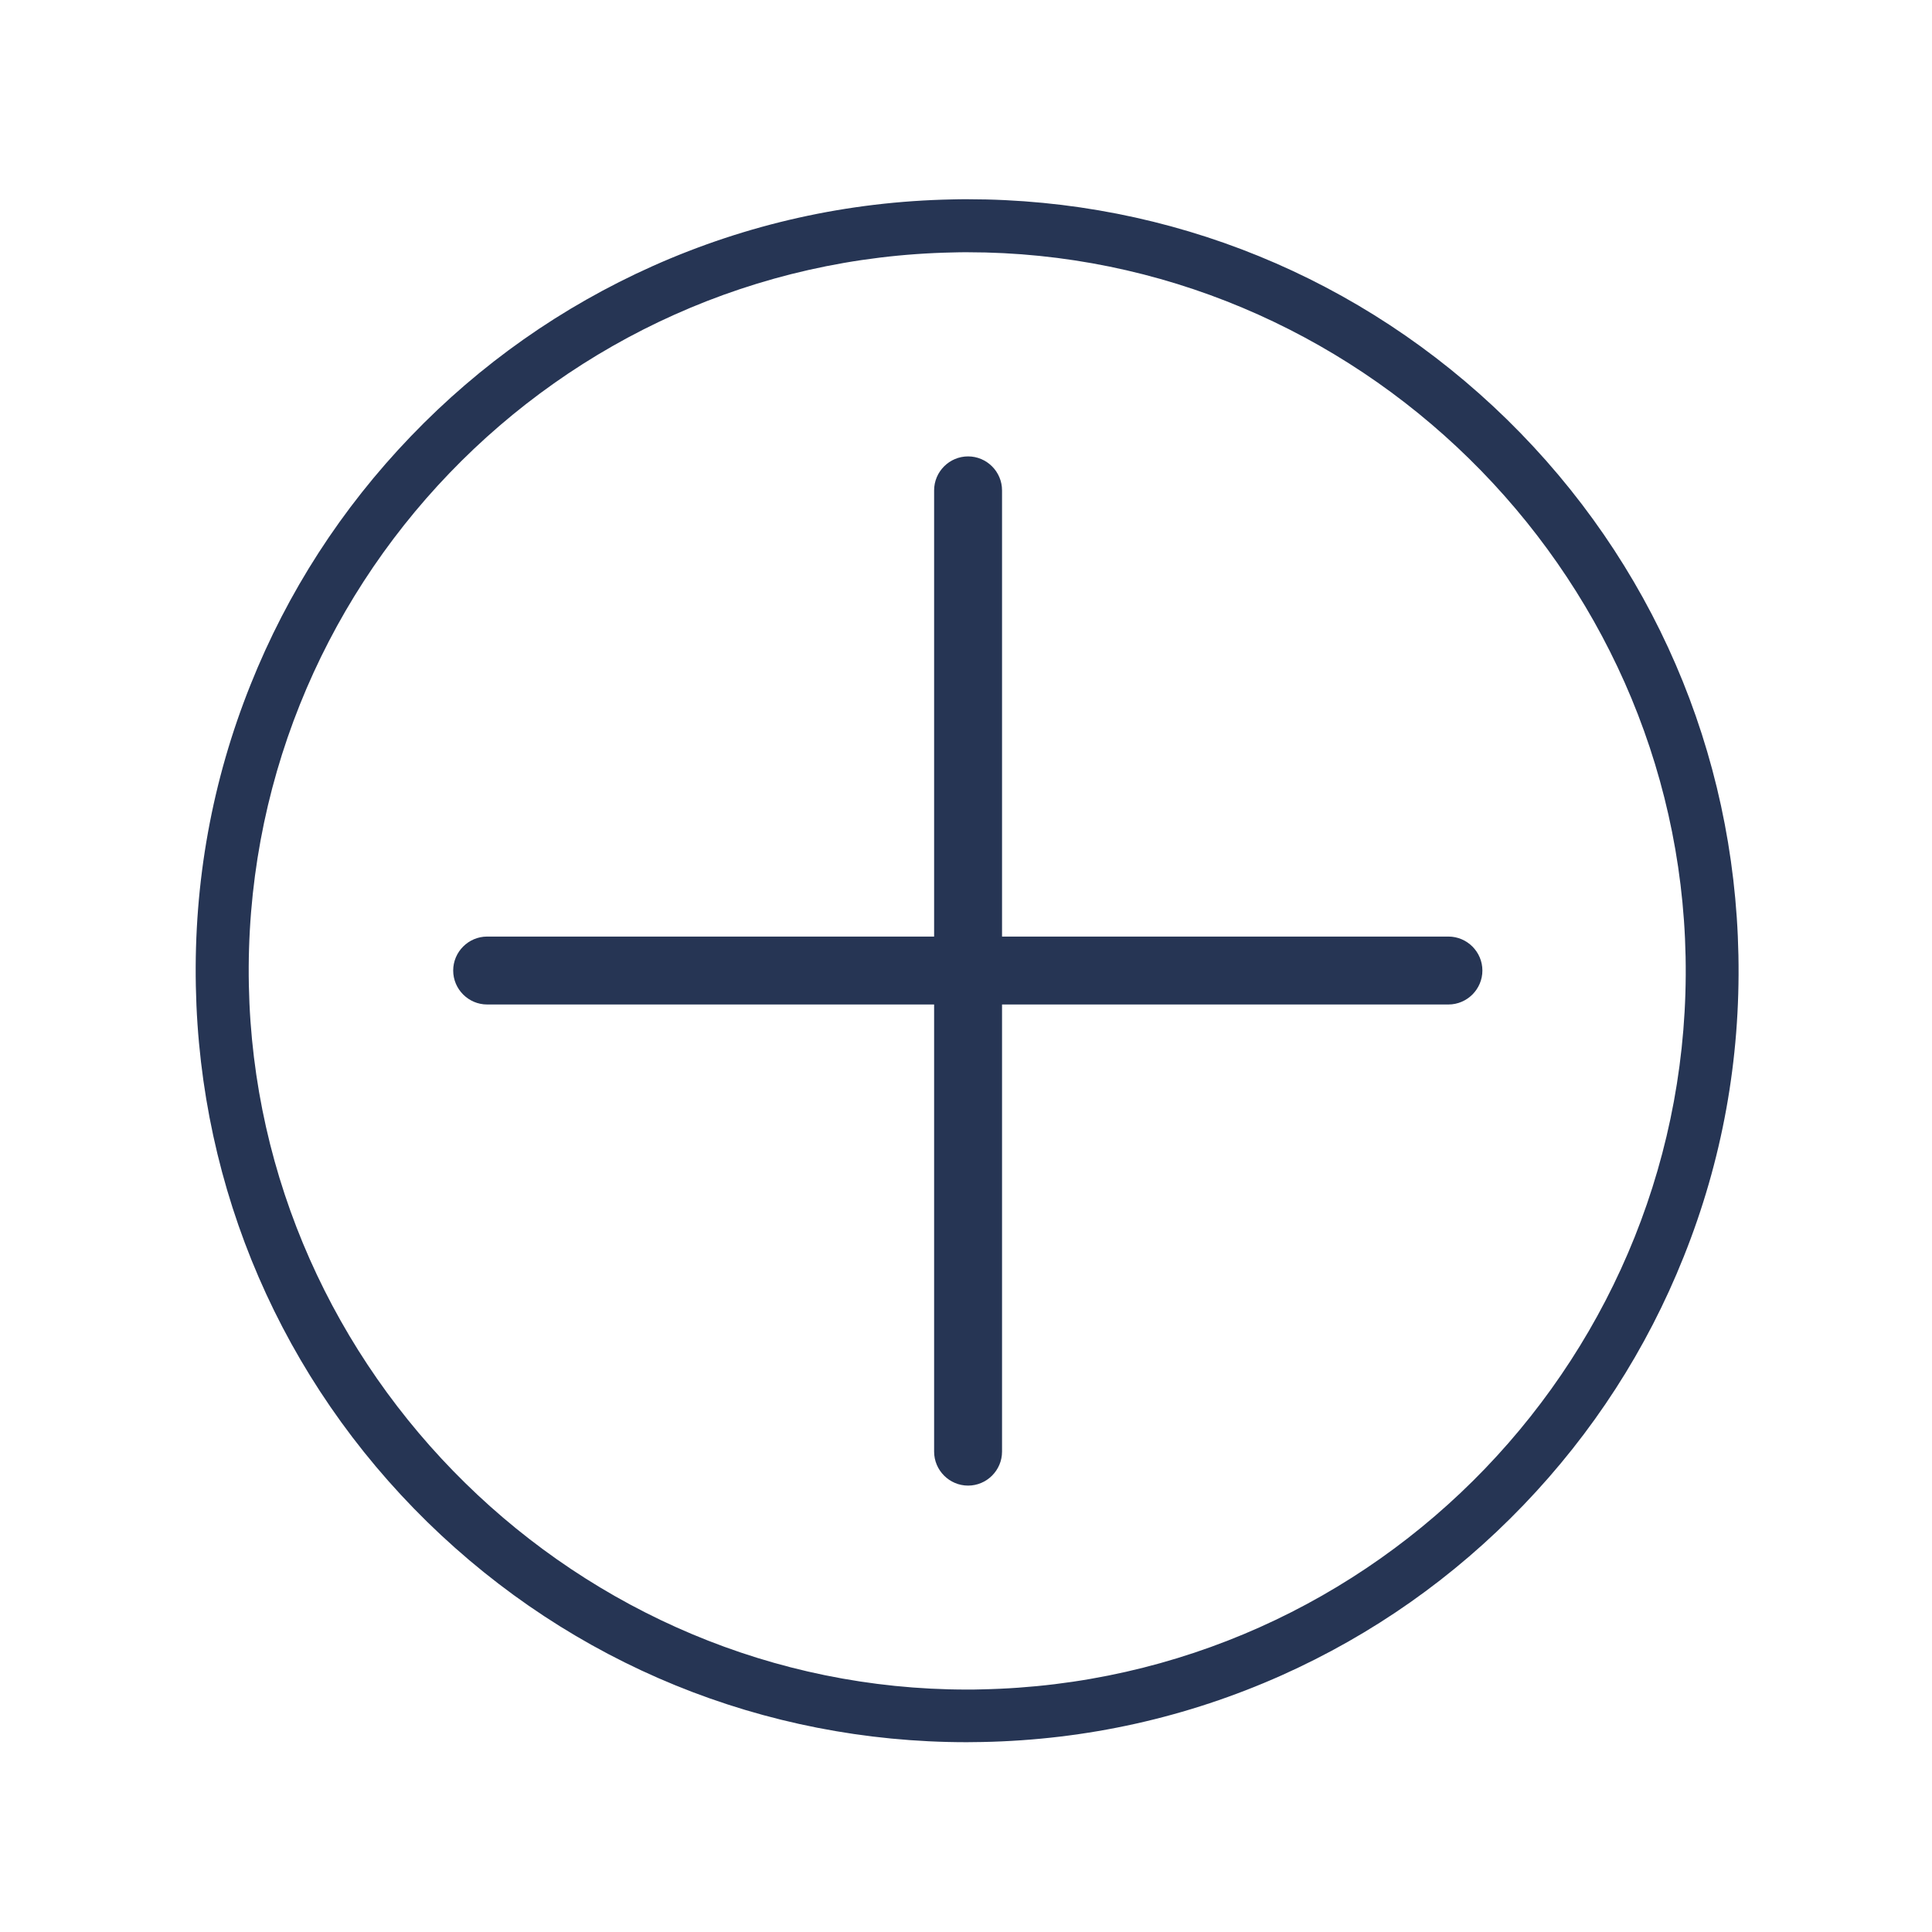
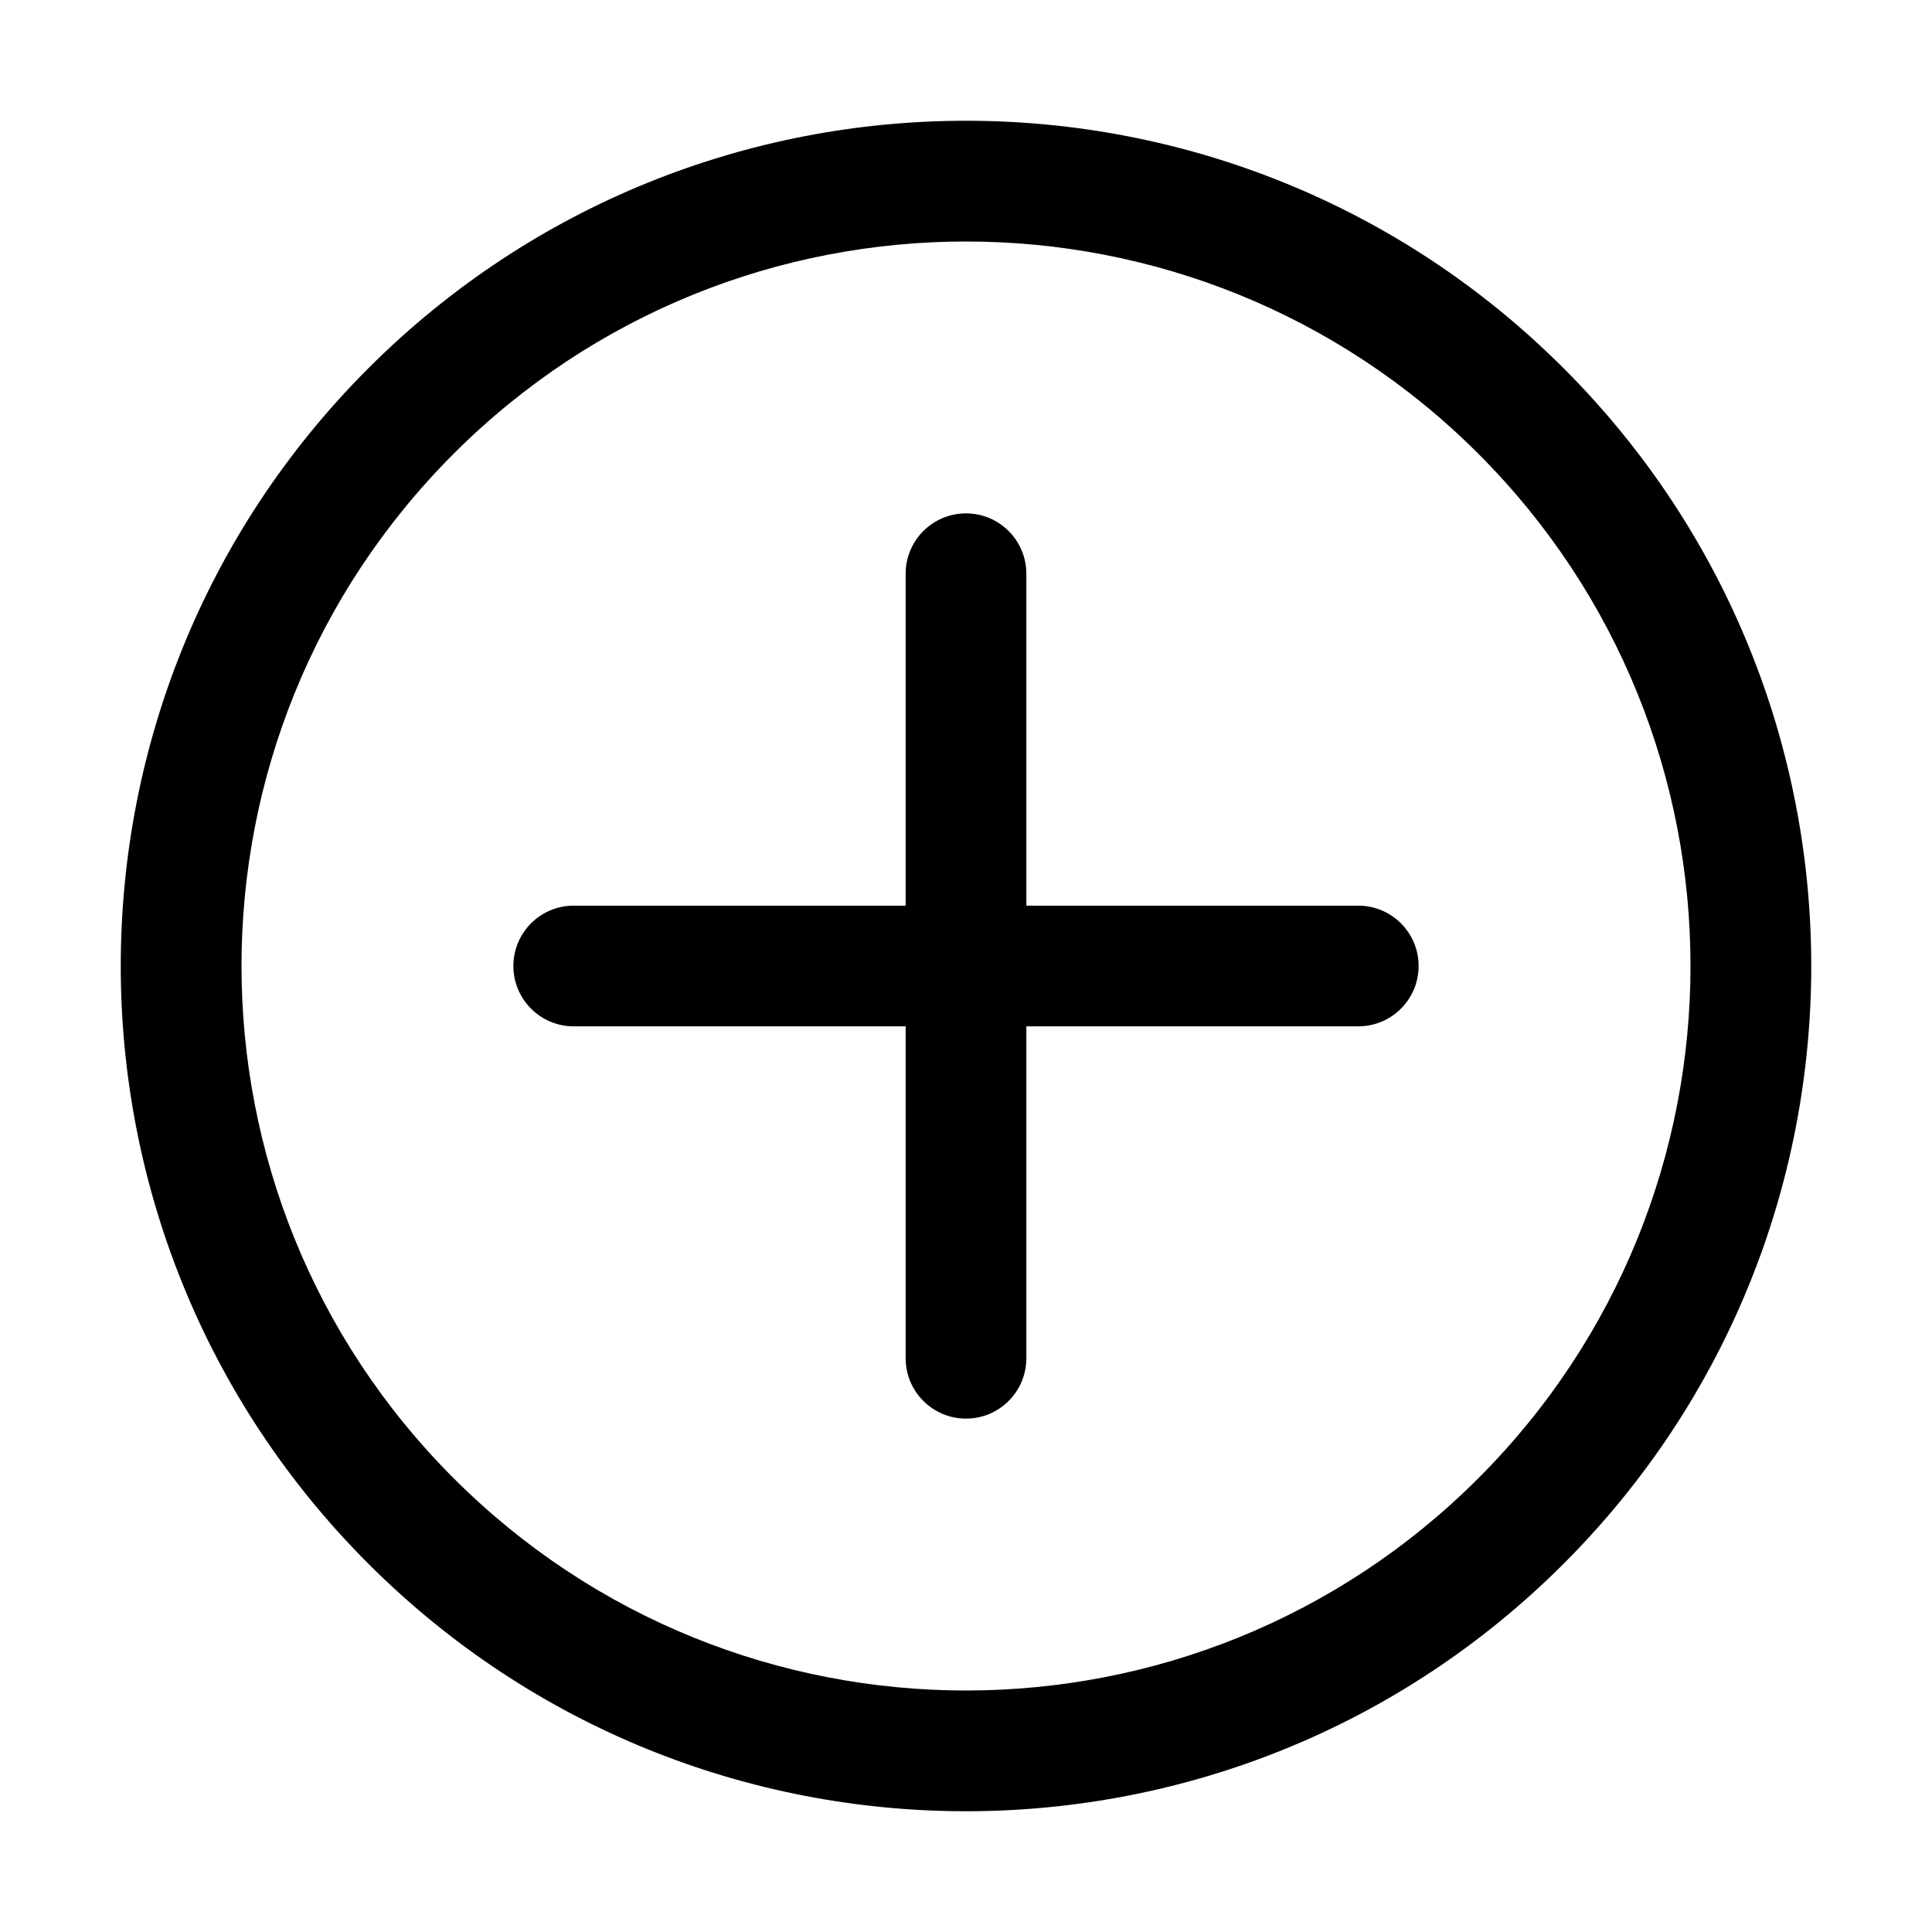
- <svg xmlns="http://www.w3.org/2000/svg" t="1617117118056" class="icon" viewBox="0 0 1024 1024" version="1.1" p-id="2101" width="200" height="200">
-   <path d="M512.4 923.4c-107.5 0-209-41.5-285.9-116.7-77-75.4-120.6-176.2-122.7-284-1.1-55.2 8.6-108.9 29-159.8 19.6-49.1 48.2-93.4 85-131.7 36.8-38.3 79.9-68.6 128.2-90.2 50-22.3 103.3-34.2 158.5-35.3 2.8-0.1 5.5-0.1 8.3-0.1 107.5 0 209 41.5 285.9 116.7 77 75.4 120.6 176.2 122.7 284 1.1 55.2-8.6 108.9-29 159.8-19.6 49.1-48.2 93.4-85 131.7-36.8 38.3-79.9 68.6-128.2 90.2-50 22.3-103.3 34.2-158.5 35.3-2.7 0-5.5 0.1-8.3 0.1z m0.4-789.7c-2.6 0-5.2 0-7.7 0.1-210 4.2-377.4 178.4-373.2 388.4C136 728 306.7 895.5 512.5 895.5c2.6 0 5.2 0 7.7-0.1 210-4.2 377.4-178.4 373.2-388.4-4.1-205.9-174.9-373.3-380.6-373.3z" fill="#263554" p-id="2102" />
-   <path d="M513.1 241.9c9.9 0 18 8.1 18 18v509.5c0 9.9-8.1 18-18 18s-18-8.1-18-18V259.9c0-9.9 8.1-18 18-18z" fill="#263554" p-id="2103" />
-   <path d="M785.7 514.4c0-9.9-8.1-18-18-18H258.2c-9.9 0-18 8.1-18 18s8.1 18 18 18h509.5c9.9 0 18-8.1 18-18z" fill="#263554" p-id="2104" />
+ <svg xmlns="http://www.w3.org/2000/svg" width="1024" height="1024" class="icon">
+   <defs>
+     <style type="text/css" />
+   </defs>
+   <g>
+     <rect fill="none" id="canvas_background" height="402" width="582" y="-1" x="-1" />
+   </g>
+   <g>
+     <path transform="rotate(45 512,512) " id="svg_1" d="m512,64c247.424,0 448,200.576 448,448s-200.576,448 -448,448s-448,-200.576 -448,-448s200.576,-448 448,-448zm0,64c-212.077,0 -384,171.923 -384,384s171.923,384 384,384s384,-171.923 384,-384s-171.923,-384 -384,-384zm124.396,214.368c12.492,-12.49 32.744,-12.49 45.236,0c12.49,12.492 12.49,32.744 0,45.236l-124.397,124.396l124.397,124.396c12.49,12.492 12.49,32.744 0,45.236c-12.492,12.49 -32.744,12.49 -45.236,0l-124.396,-124.397l-124.396,124.397c-12.492,12.49 -32.744,12.49 -45.236,0c-12.49,-12.492 -12.49,-32.744 0,-45.236l124.397,-124.396l-124.397,-124.396c-12.49,-12.492 -12.49,-32.744 0,-45.236c12.492,-12.49 32.744,-12.49 45.236,0l124.396,124.397l124.396,-124.397z" />
+   </g>
</svg>
